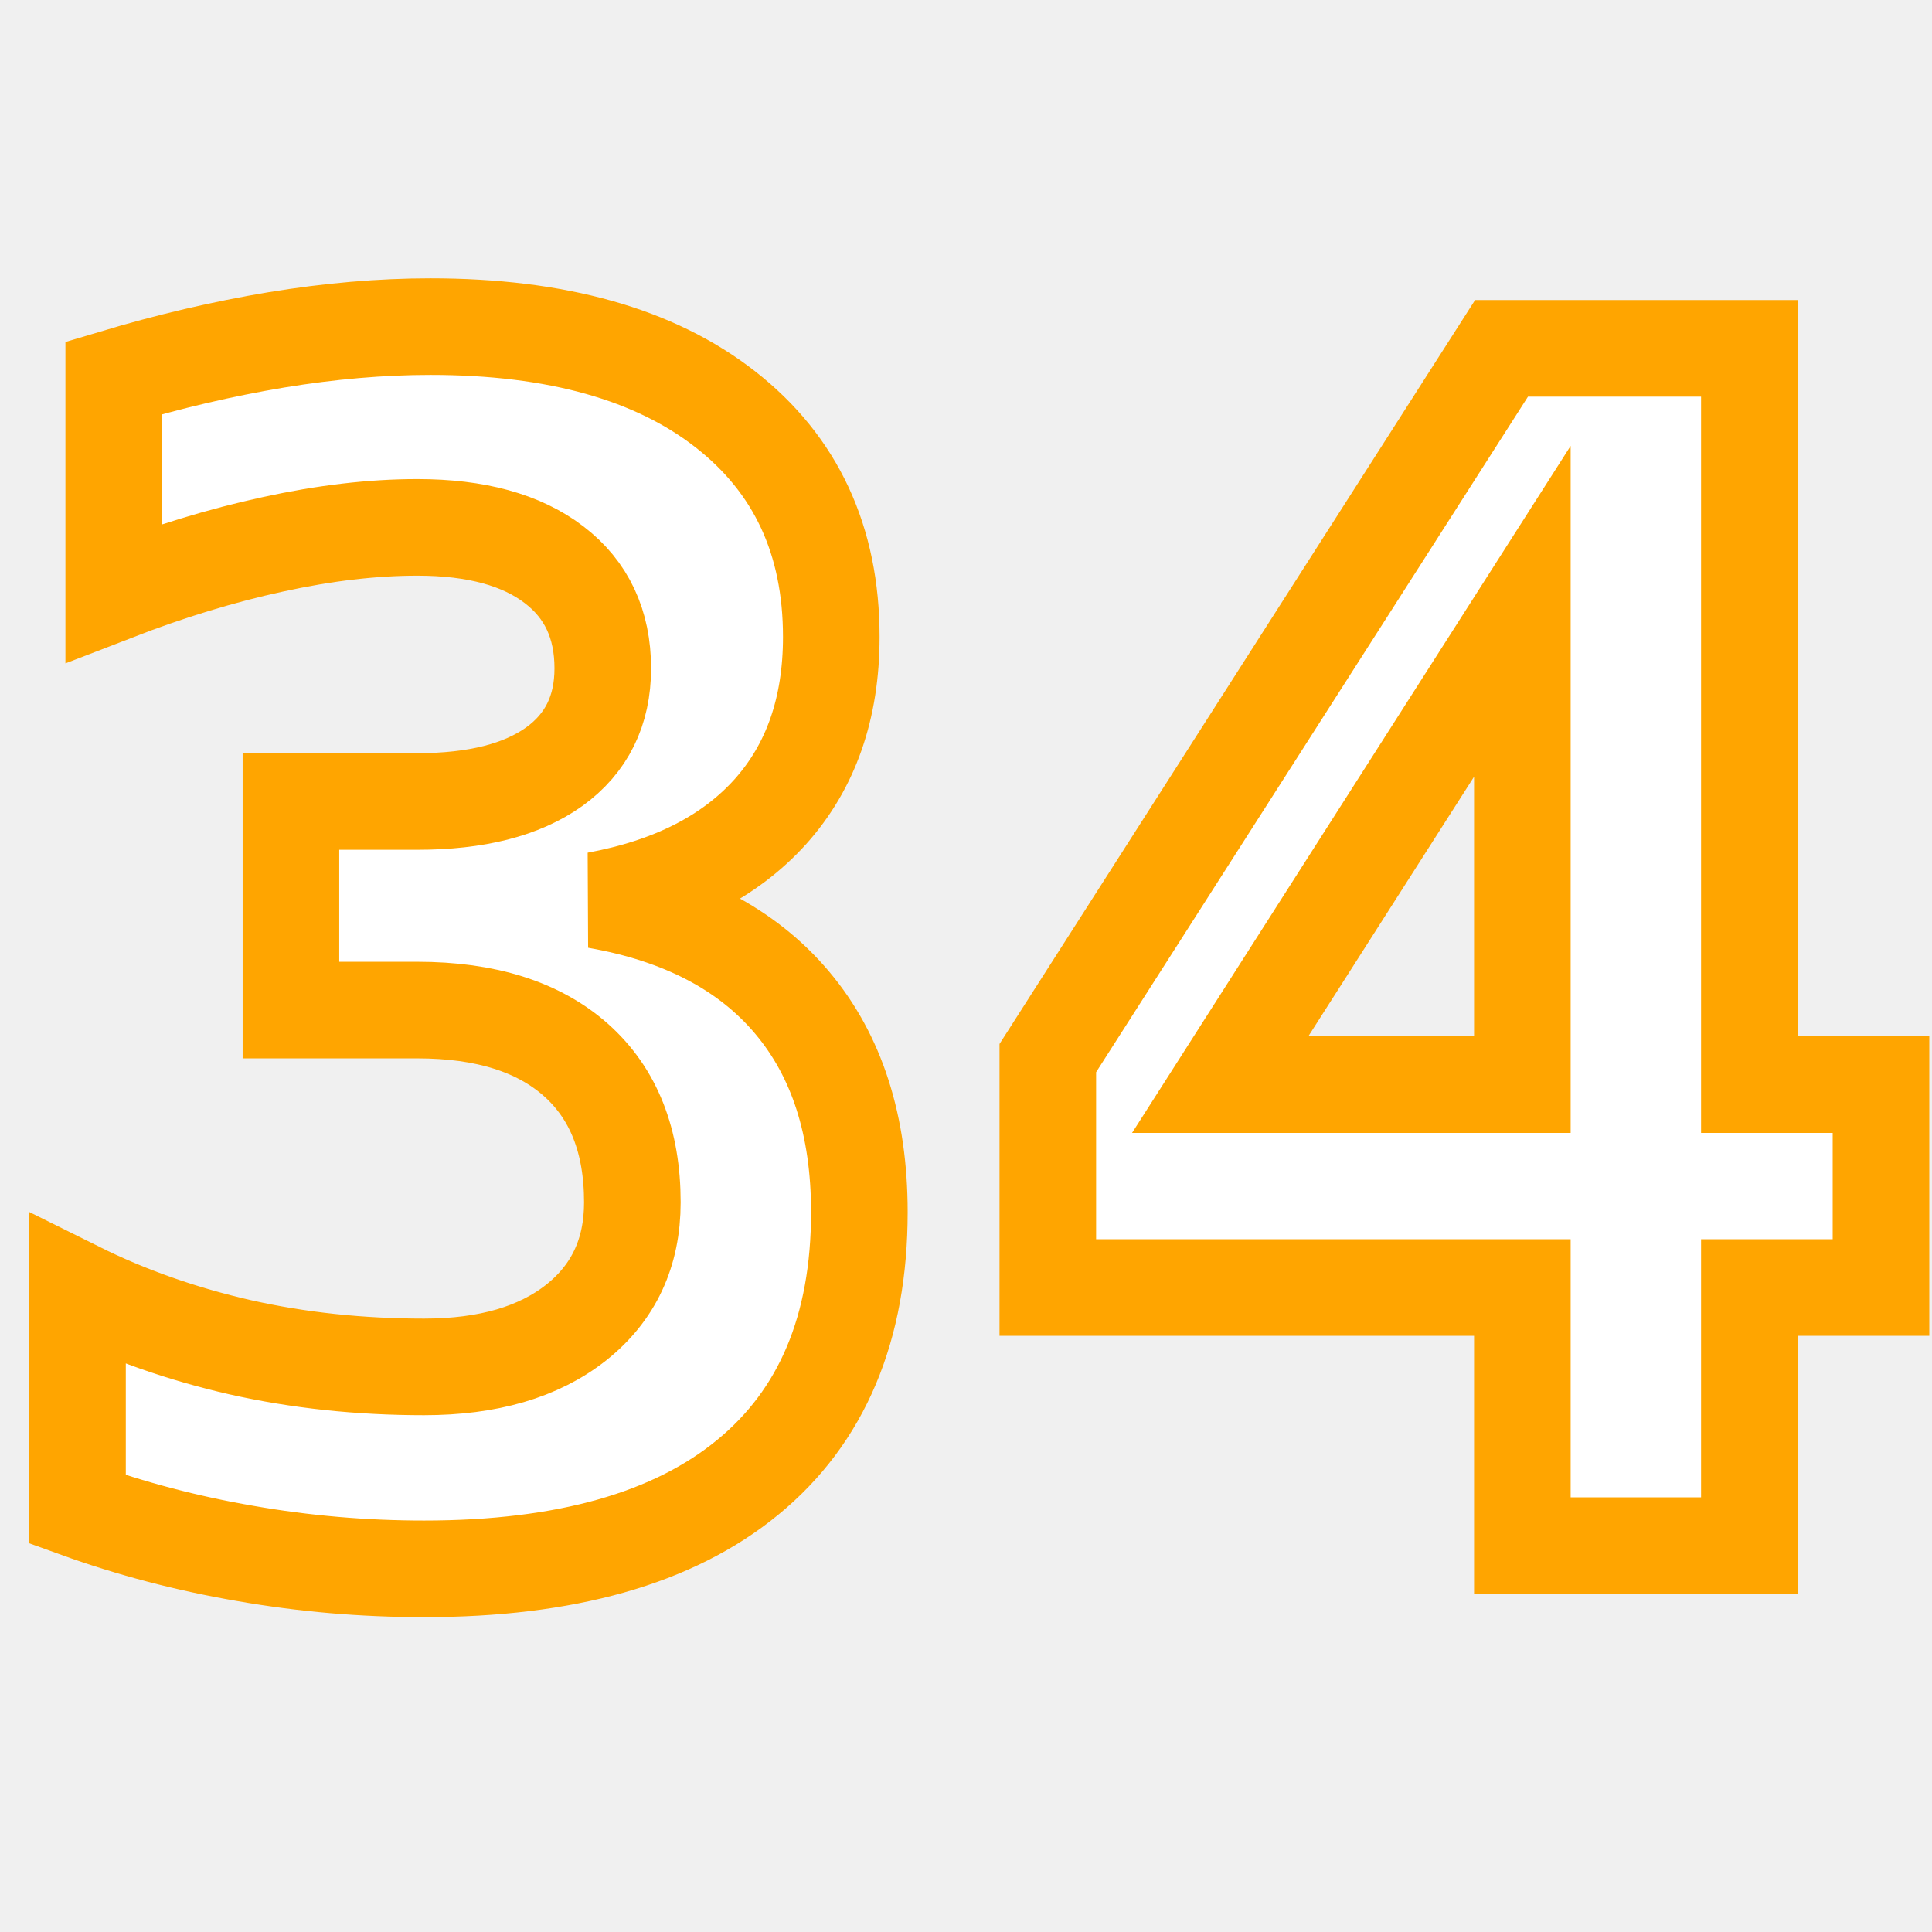
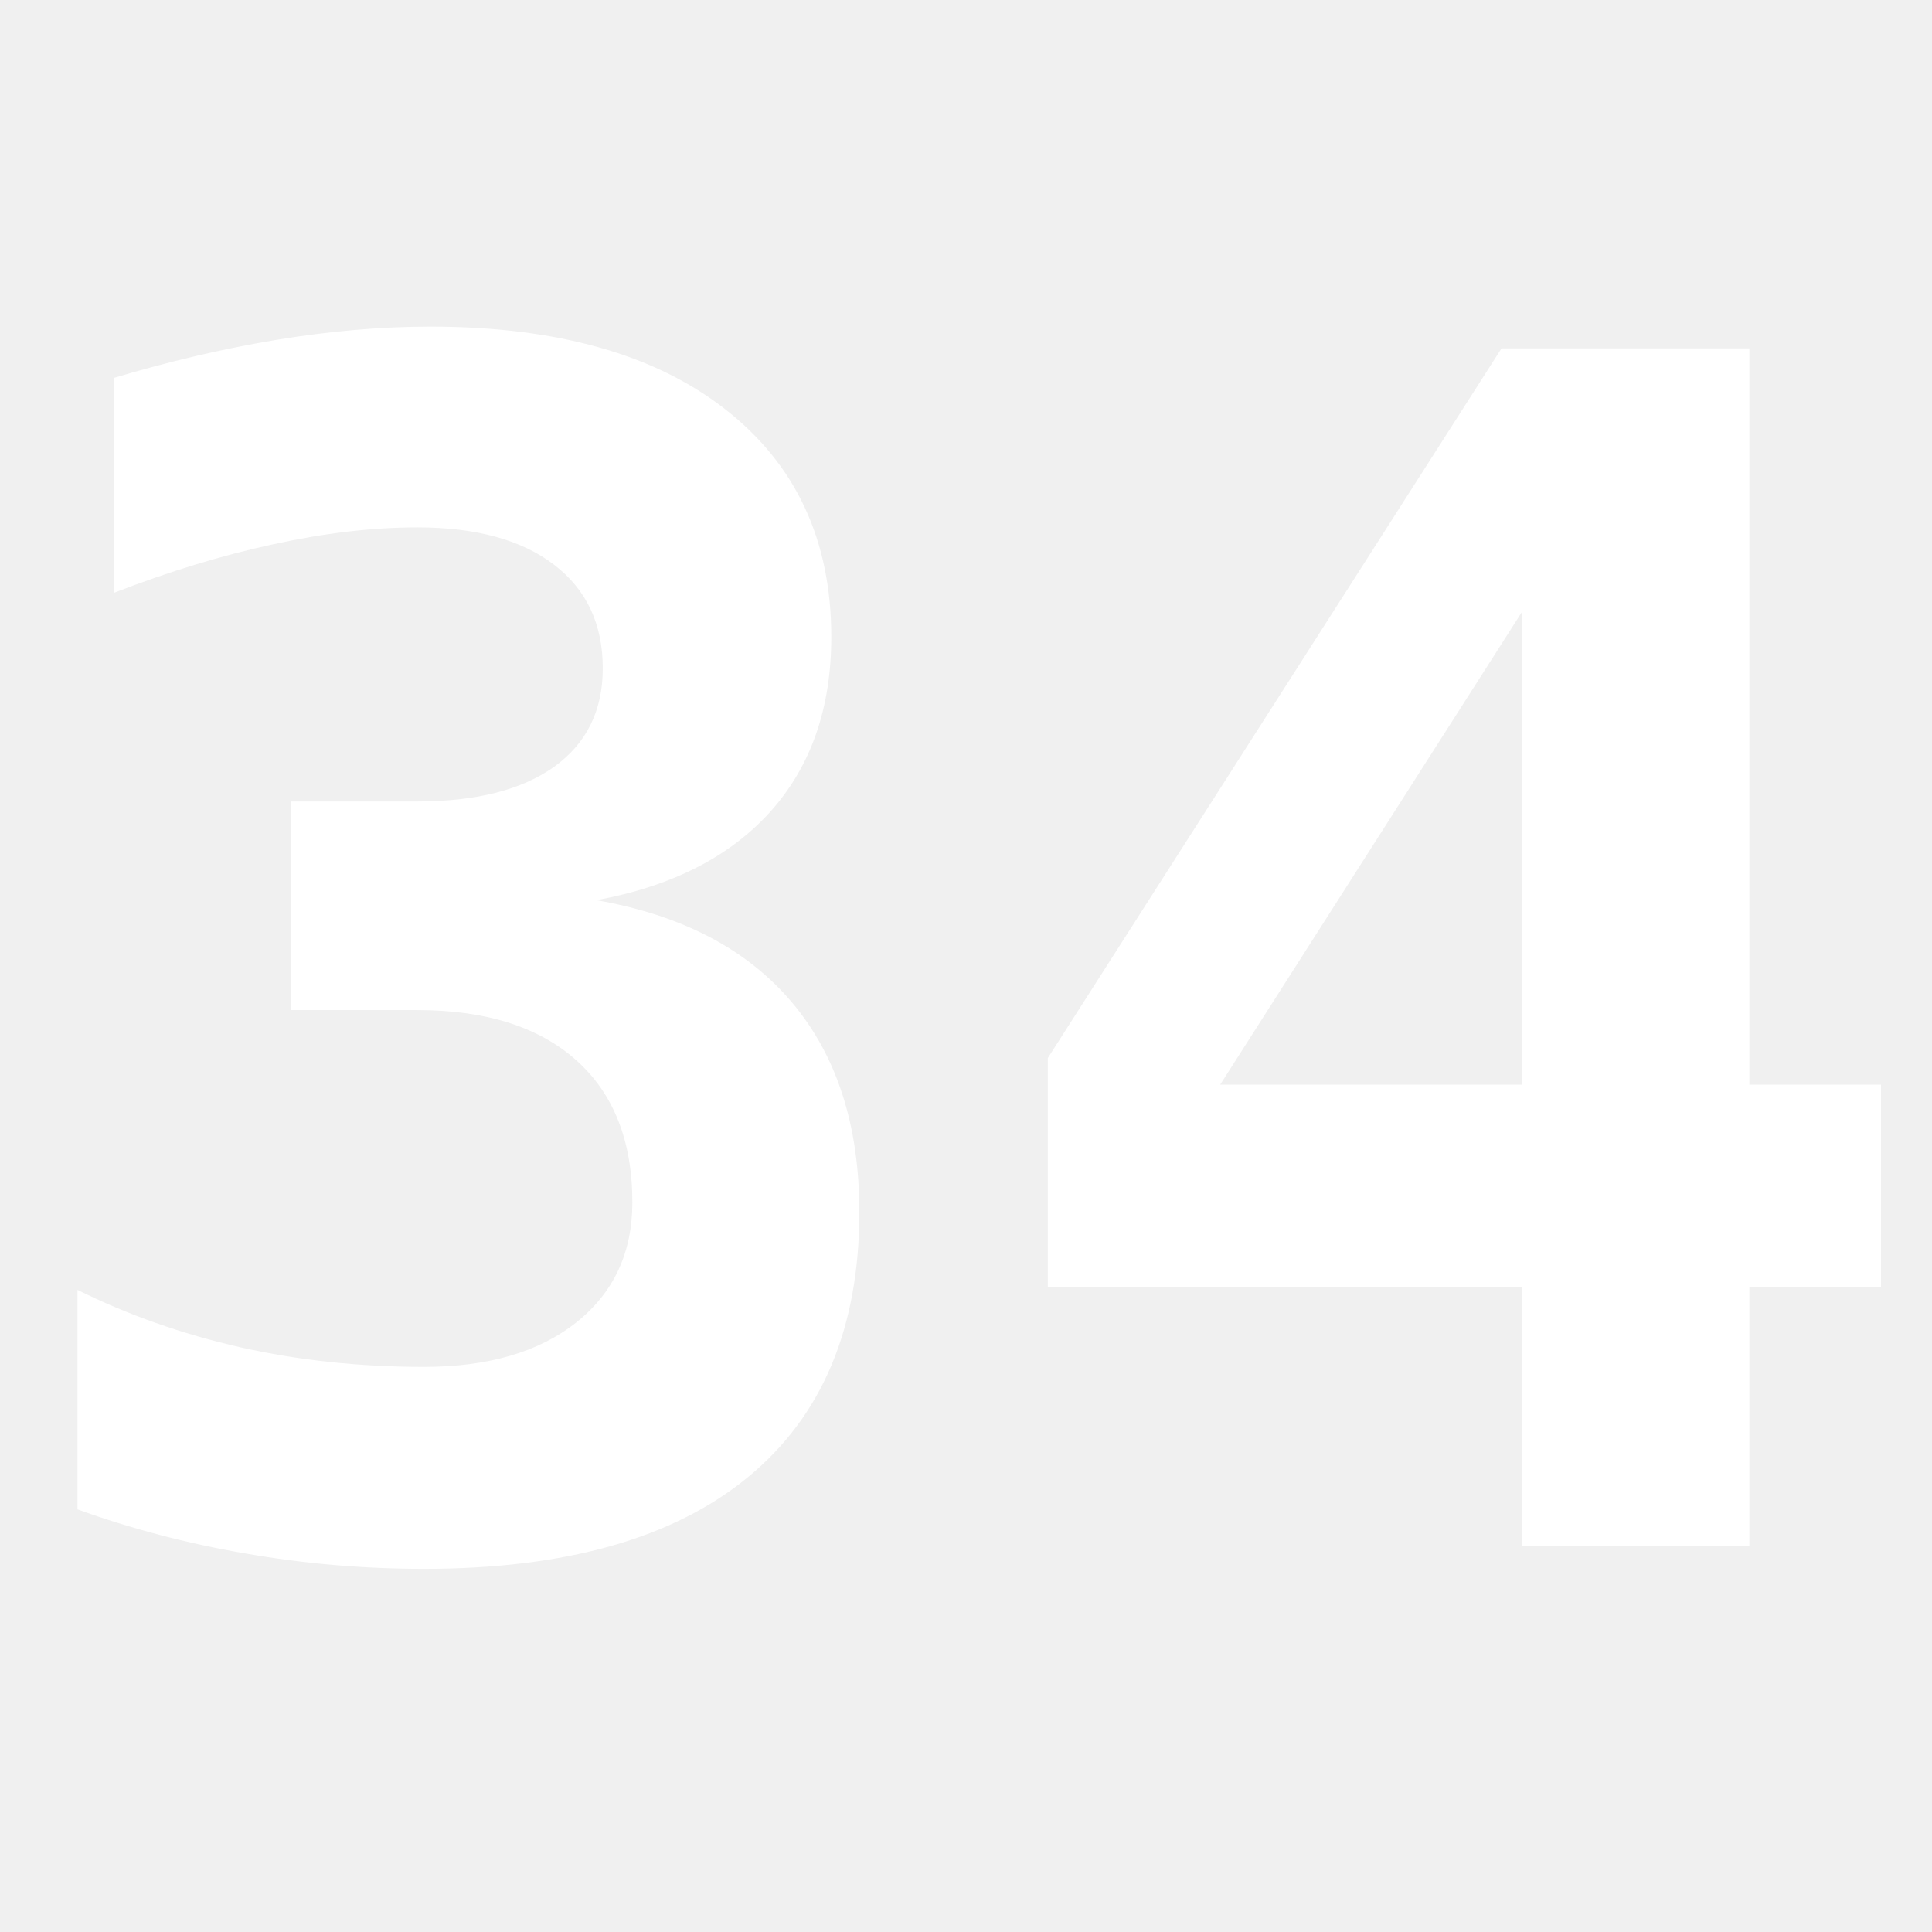
- <svg xmlns="http://www.w3.org/2000/svg" version="1.1" id="Layer_1" x="0px" y="0px" width="50px" height="50px" viewBox="0 0 100 100" xml:space="preserve">
-   <text x="50" y="80" fill="white" stroke="orange" stroke-width="5px" font-size="85px" text-anchor="middle" font-weight="bold" font-family="monospace">34</text>
+ <svg xmlns="http://www.w3.org/2000/svg" version="1.1" id="Layer_1" x="0px" y="0px" width="50px" height="50px" viewBox="-50 -80 100 100" xml:space="preserve">
+   <text x="0" y="0" fill="white" stroke="orange" stroke-width="0px" font-size="85px" text-anchor="middle" font-weight="bold" font-family="monospace" transform="scale(1,1)">34</text>
</svg>
